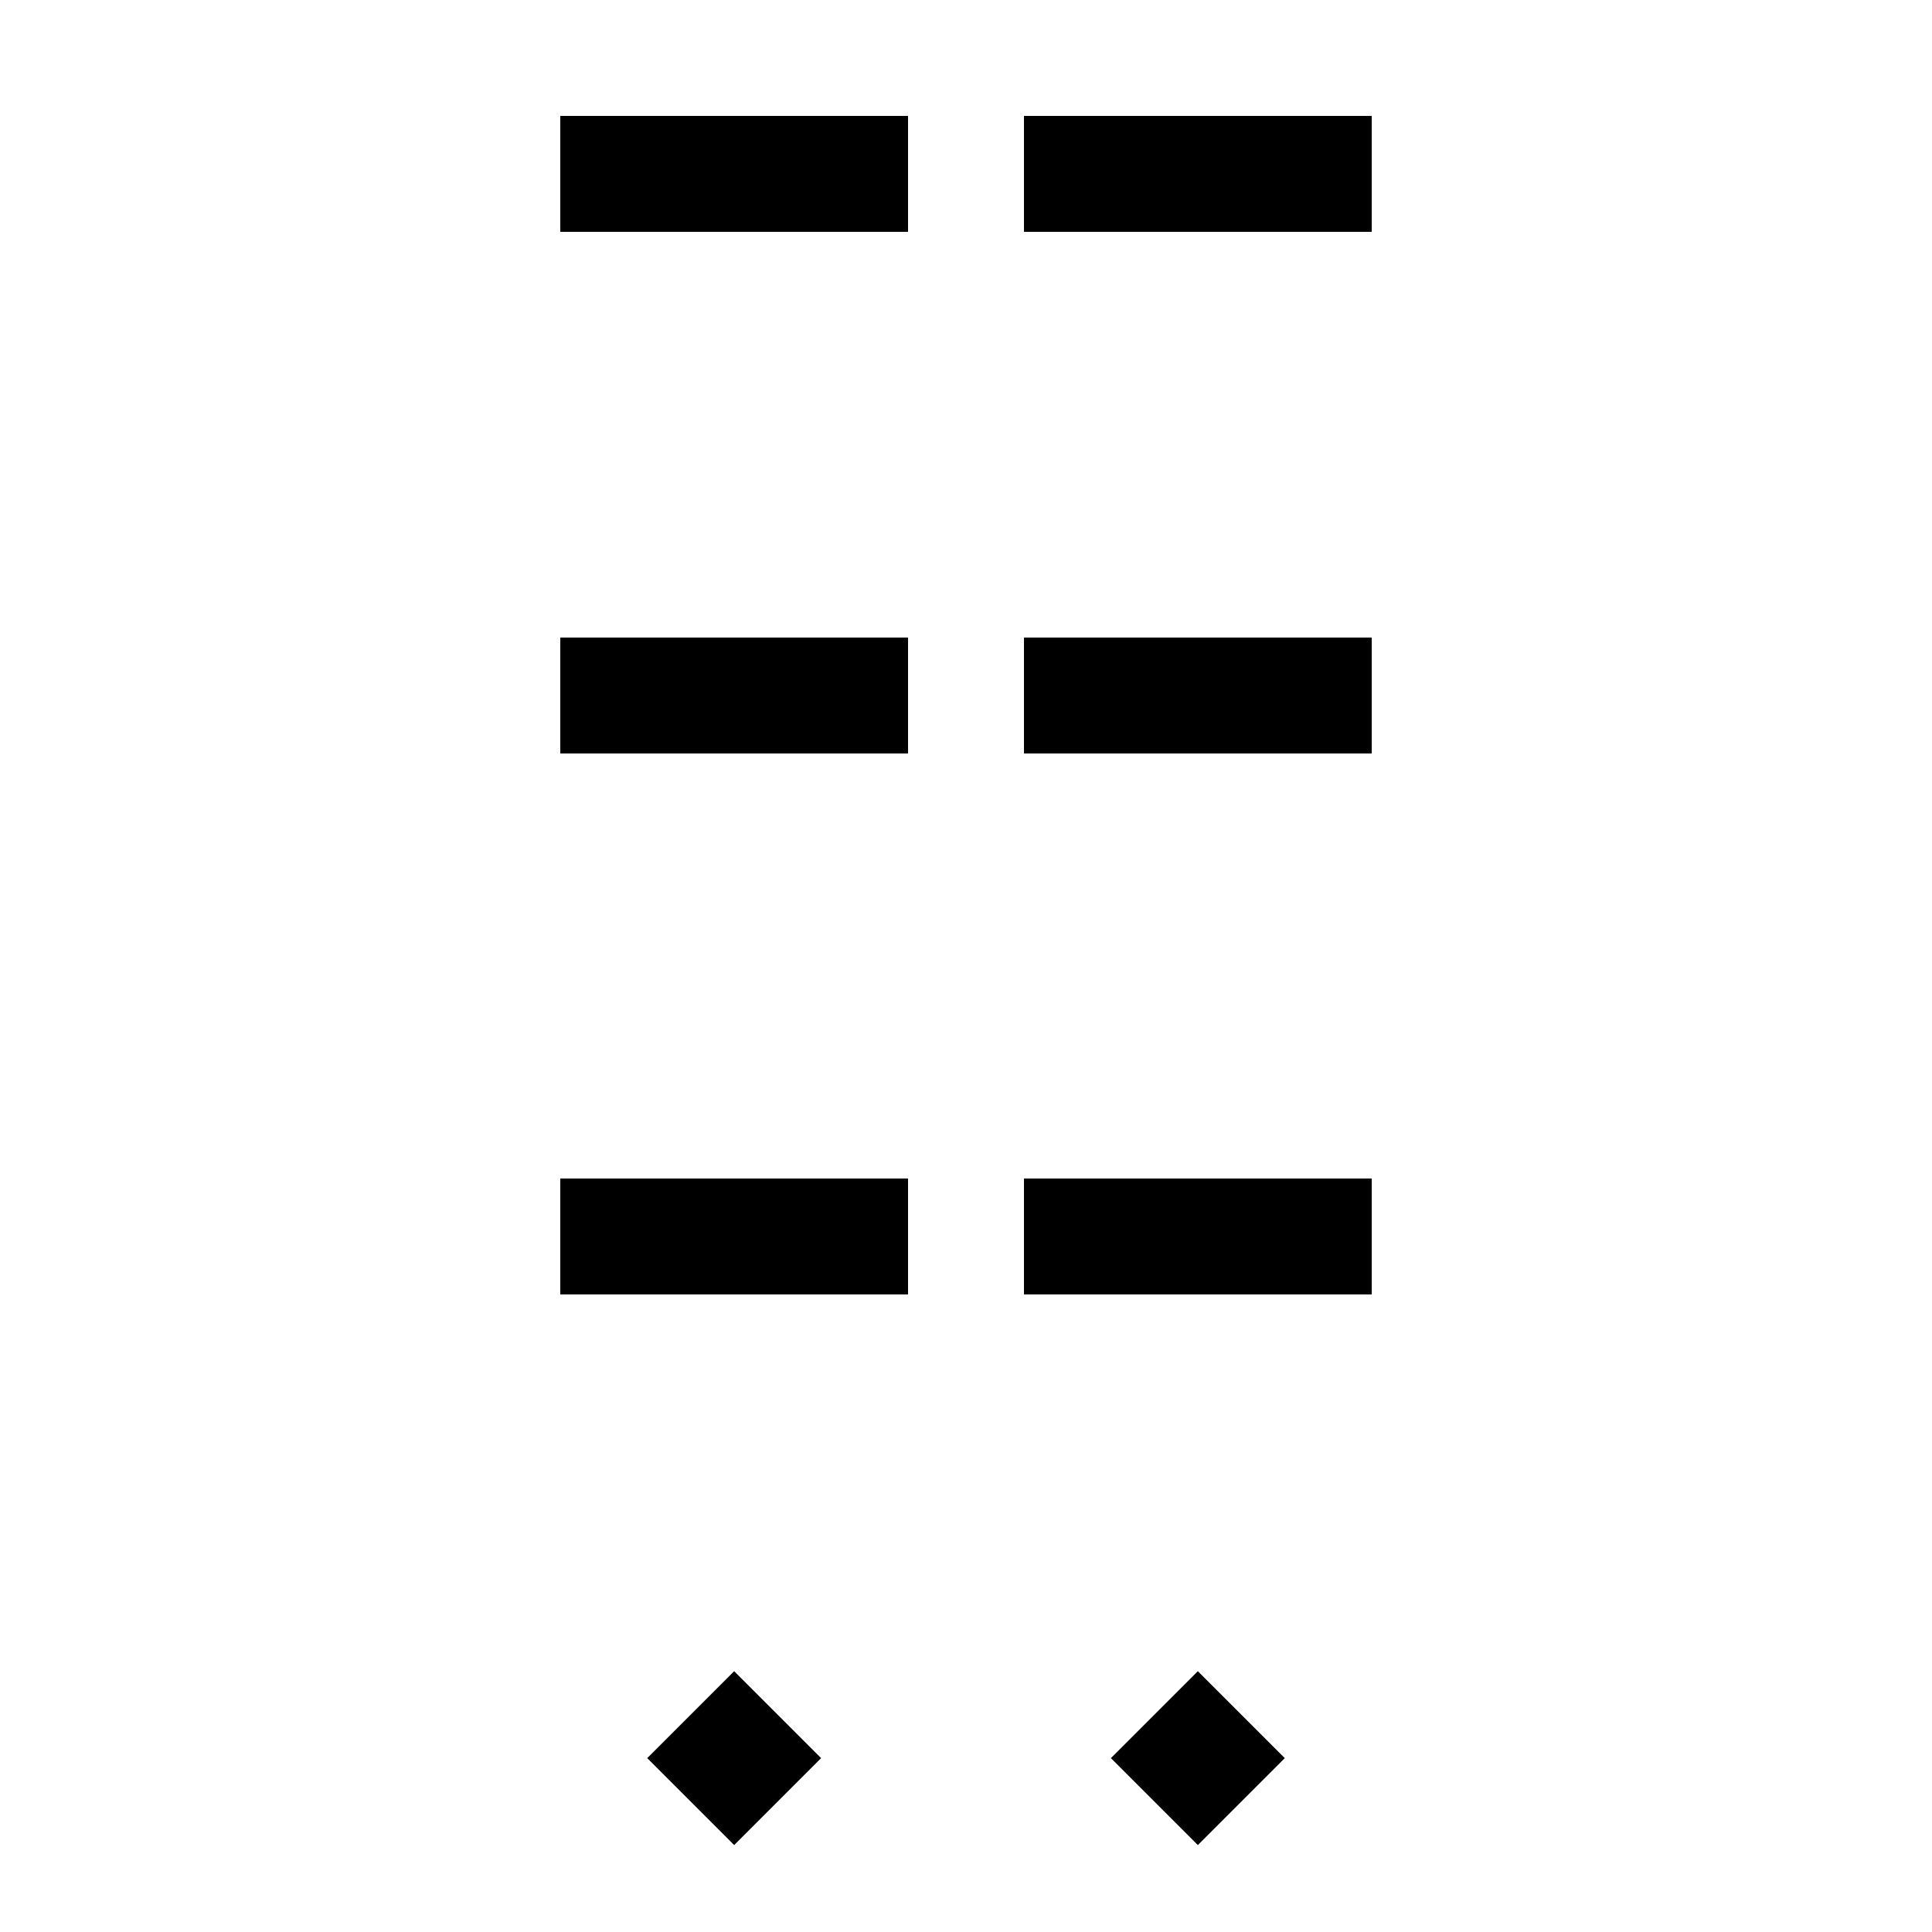
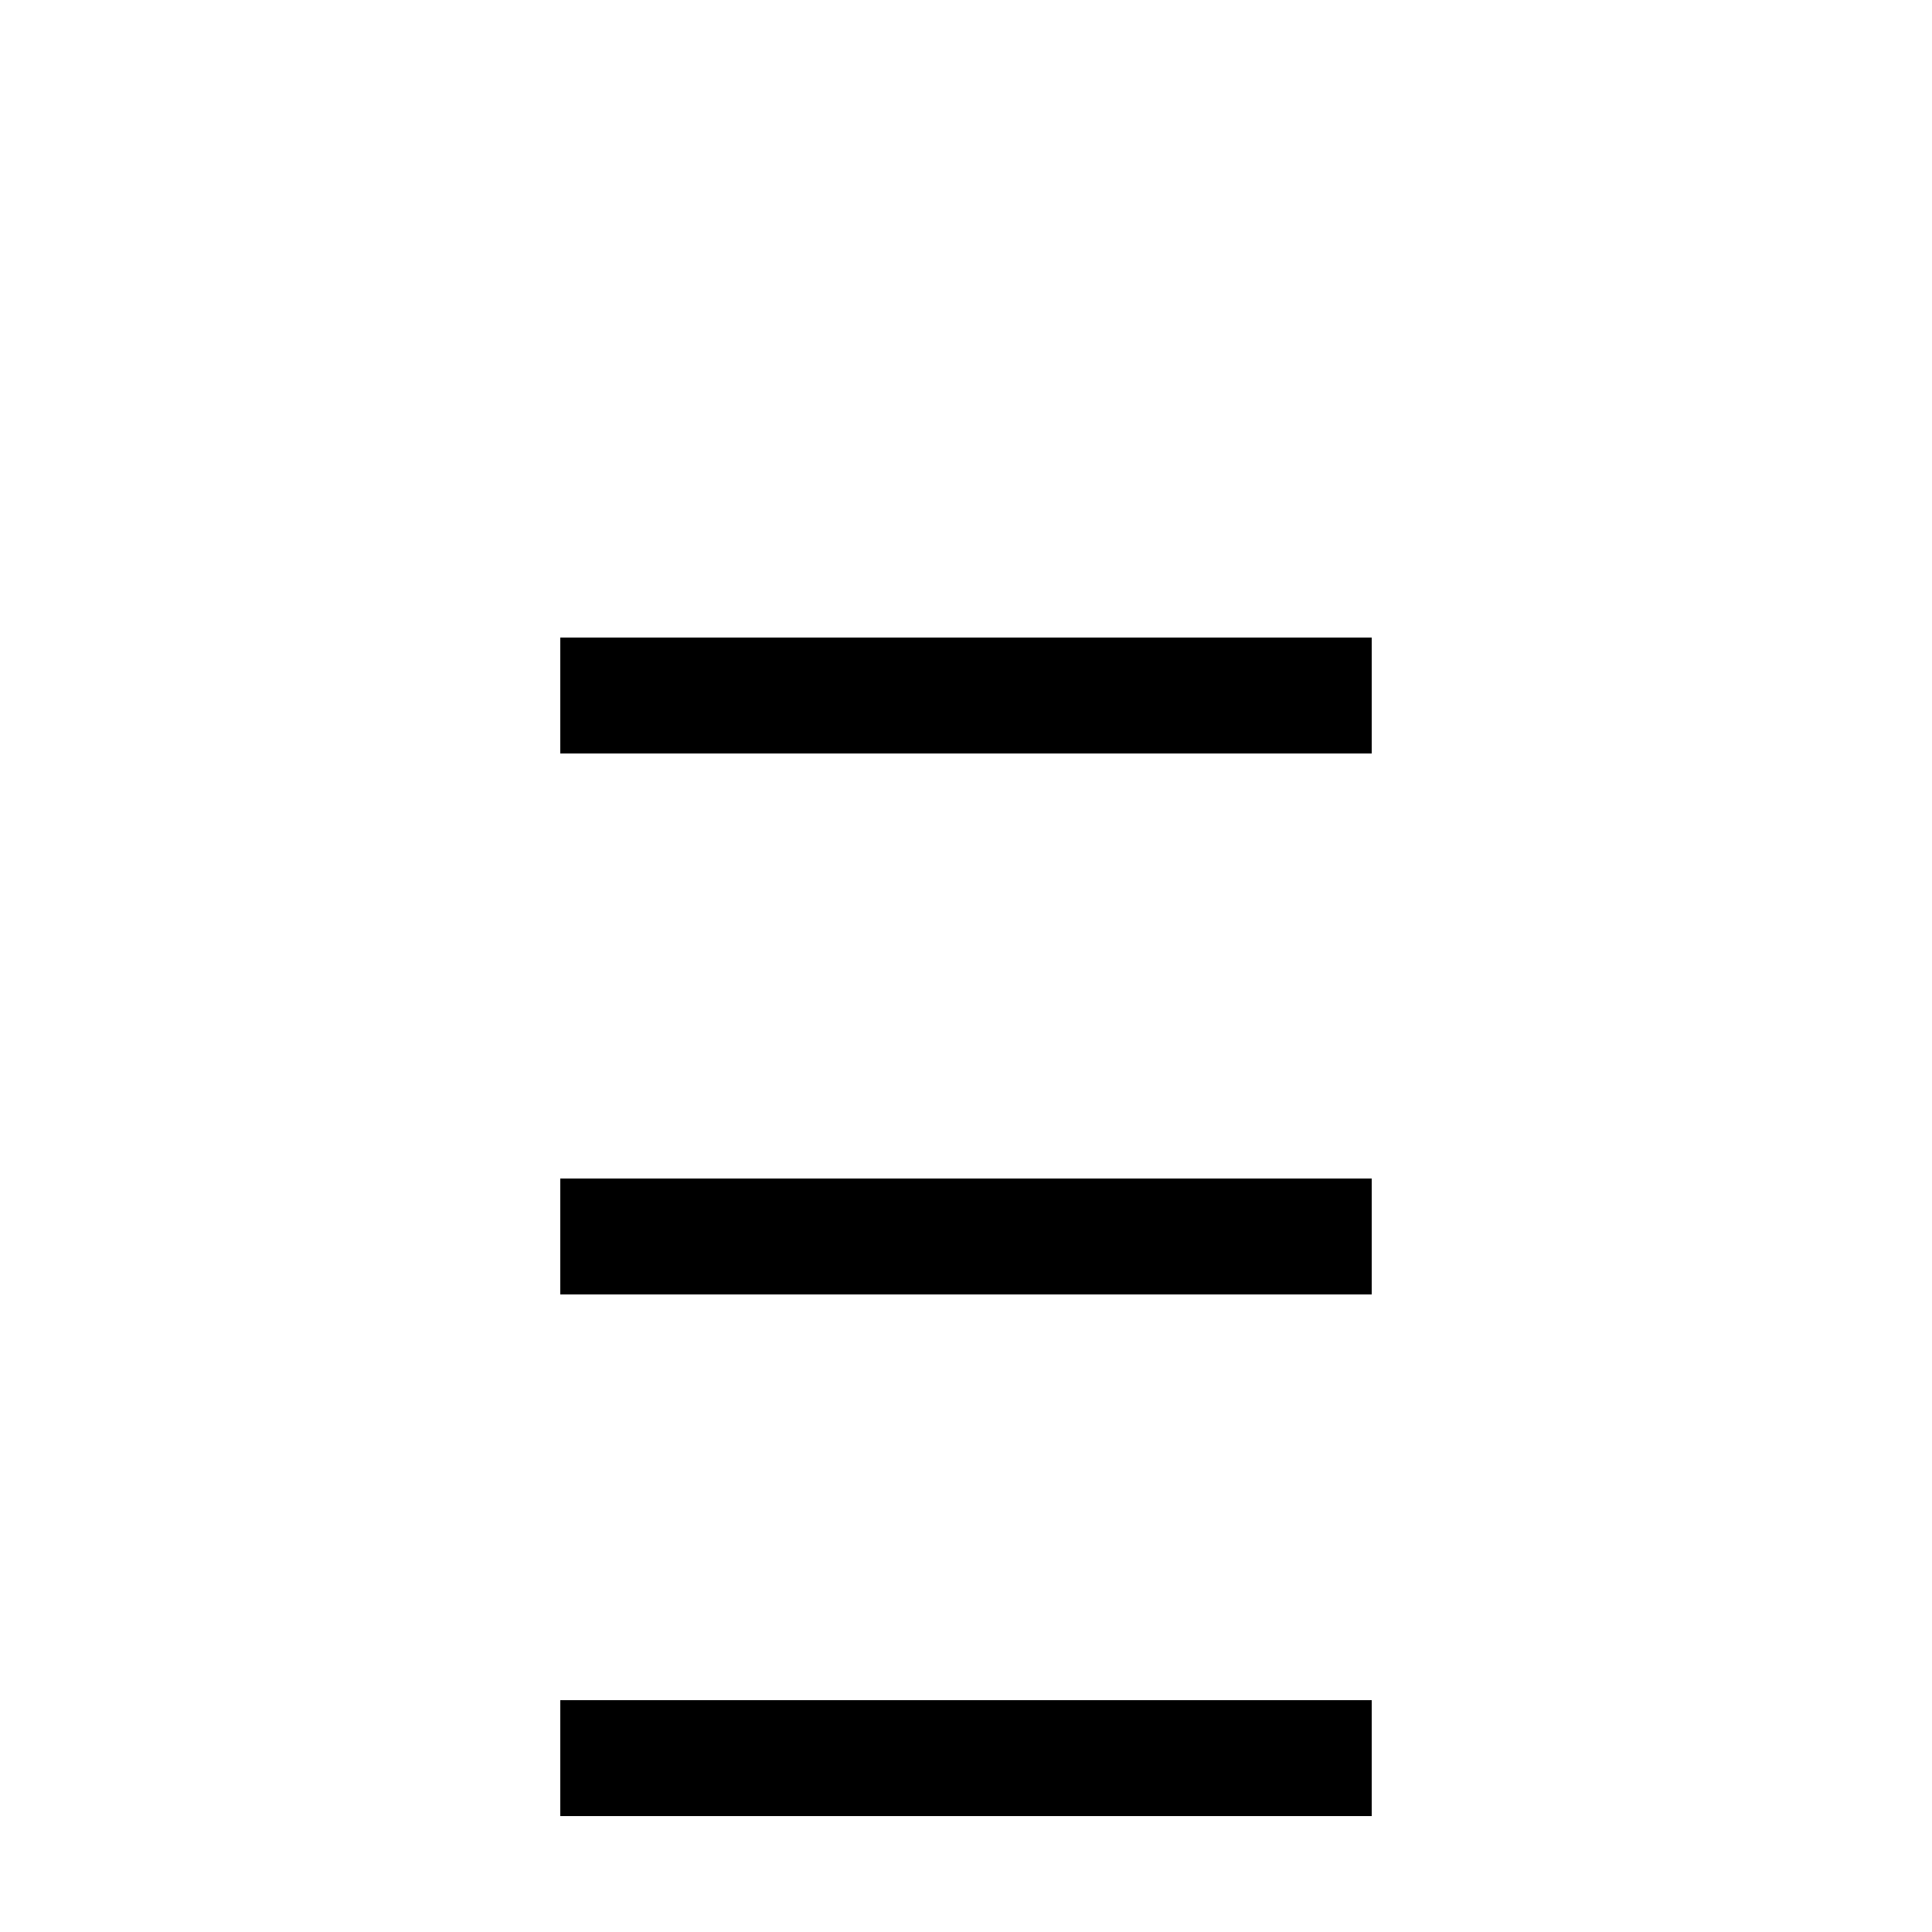
<svg xmlns="http://www.w3.org/2000/svg" viewBox="0 0 100 100">
-   <path d="M62 86.5L66.5 91L62 95.5L57.5 91Z" fill="currentColor" />
-   <path d="M38 86.5L42.5 91L38 95.5L33.5 91Z" fill="currentColor" />
  <g fill="none" stroke="currentColor" stroke-width="6" stroke-linejoin="miter">
-     <path d="M53 9L71 9" stroke-linecap="butt" />
-     <path d="M29 9L47 9" stroke-linecap="butt" />
-     <path d="M53 36L71 36" stroke-linecap="butt" />
-     <path d="M29 36L47 36" stroke-linecap="butt" />
-     <path d="M53 64L71 64" stroke-linecap="butt" />
-     <path d="M29 64L47 64" stroke-linecap="butt" />
+     <path d="M29 91L71 91" stroke-linecap="butt" />
+     <path d="M29 64L71 64" stroke-linecap="butt" />
+     <path d="M29 36L71 36" stroke-linecap="butt" />
  </g>
</svg>
